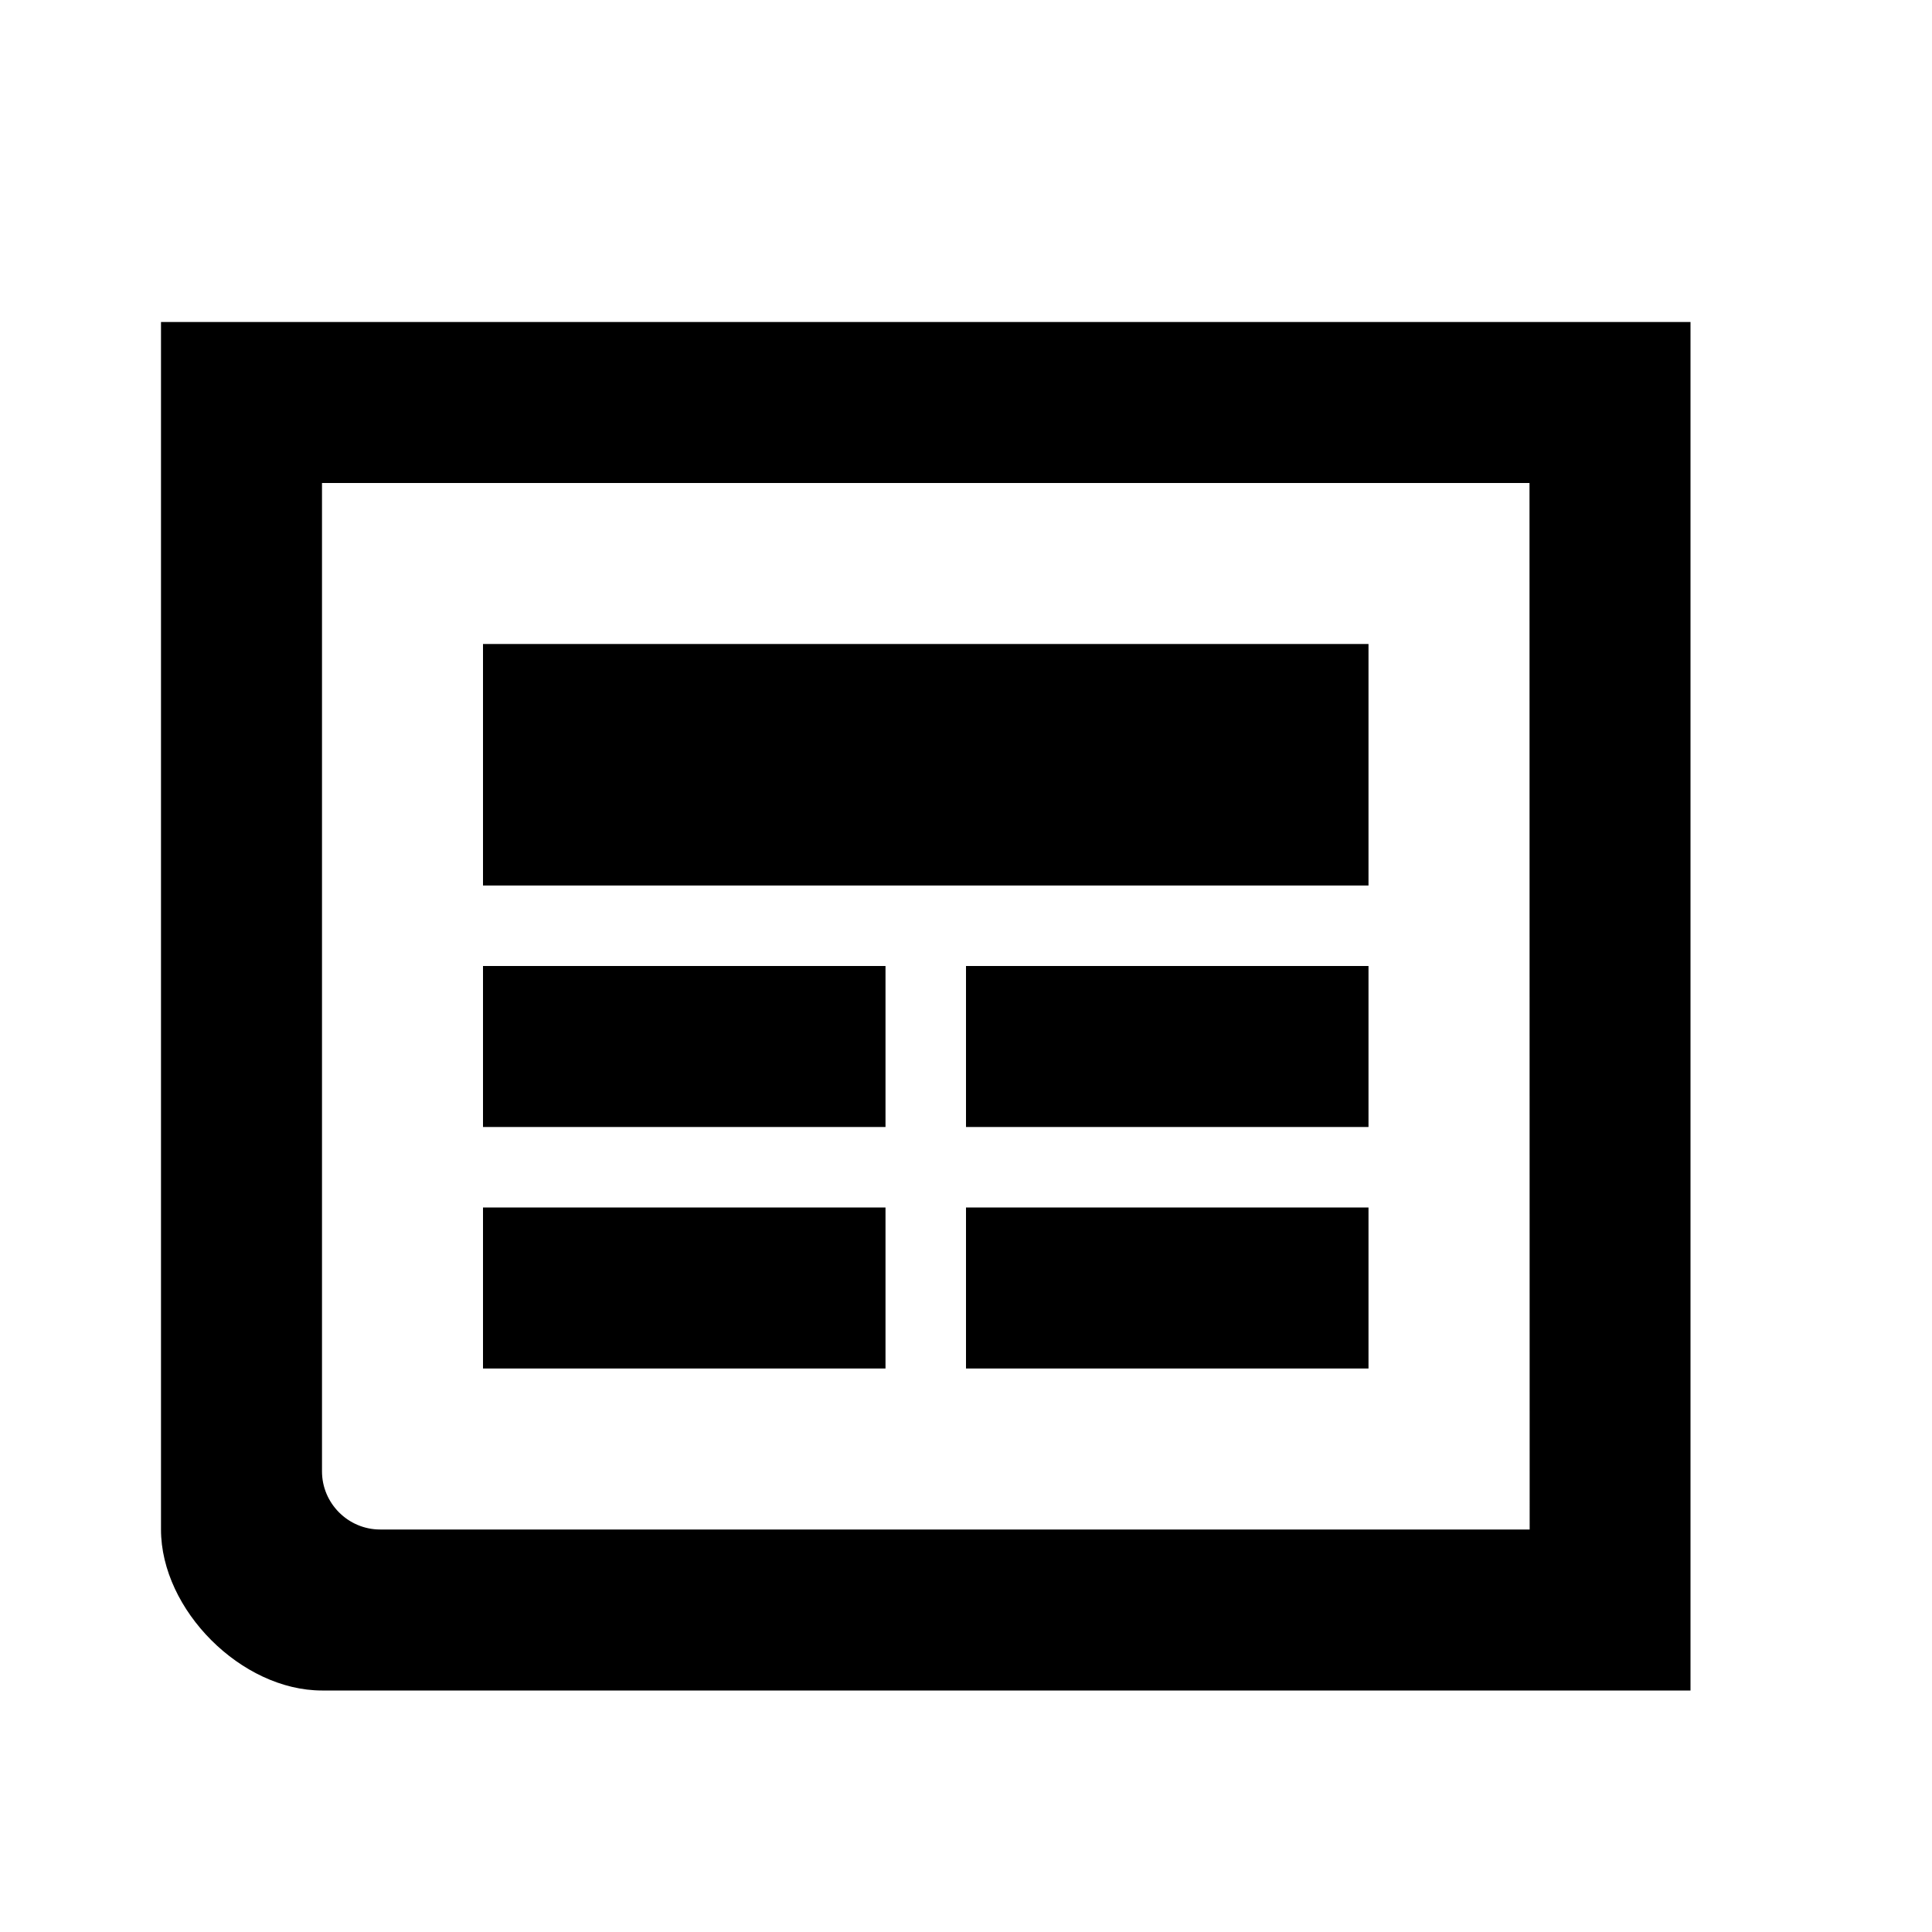
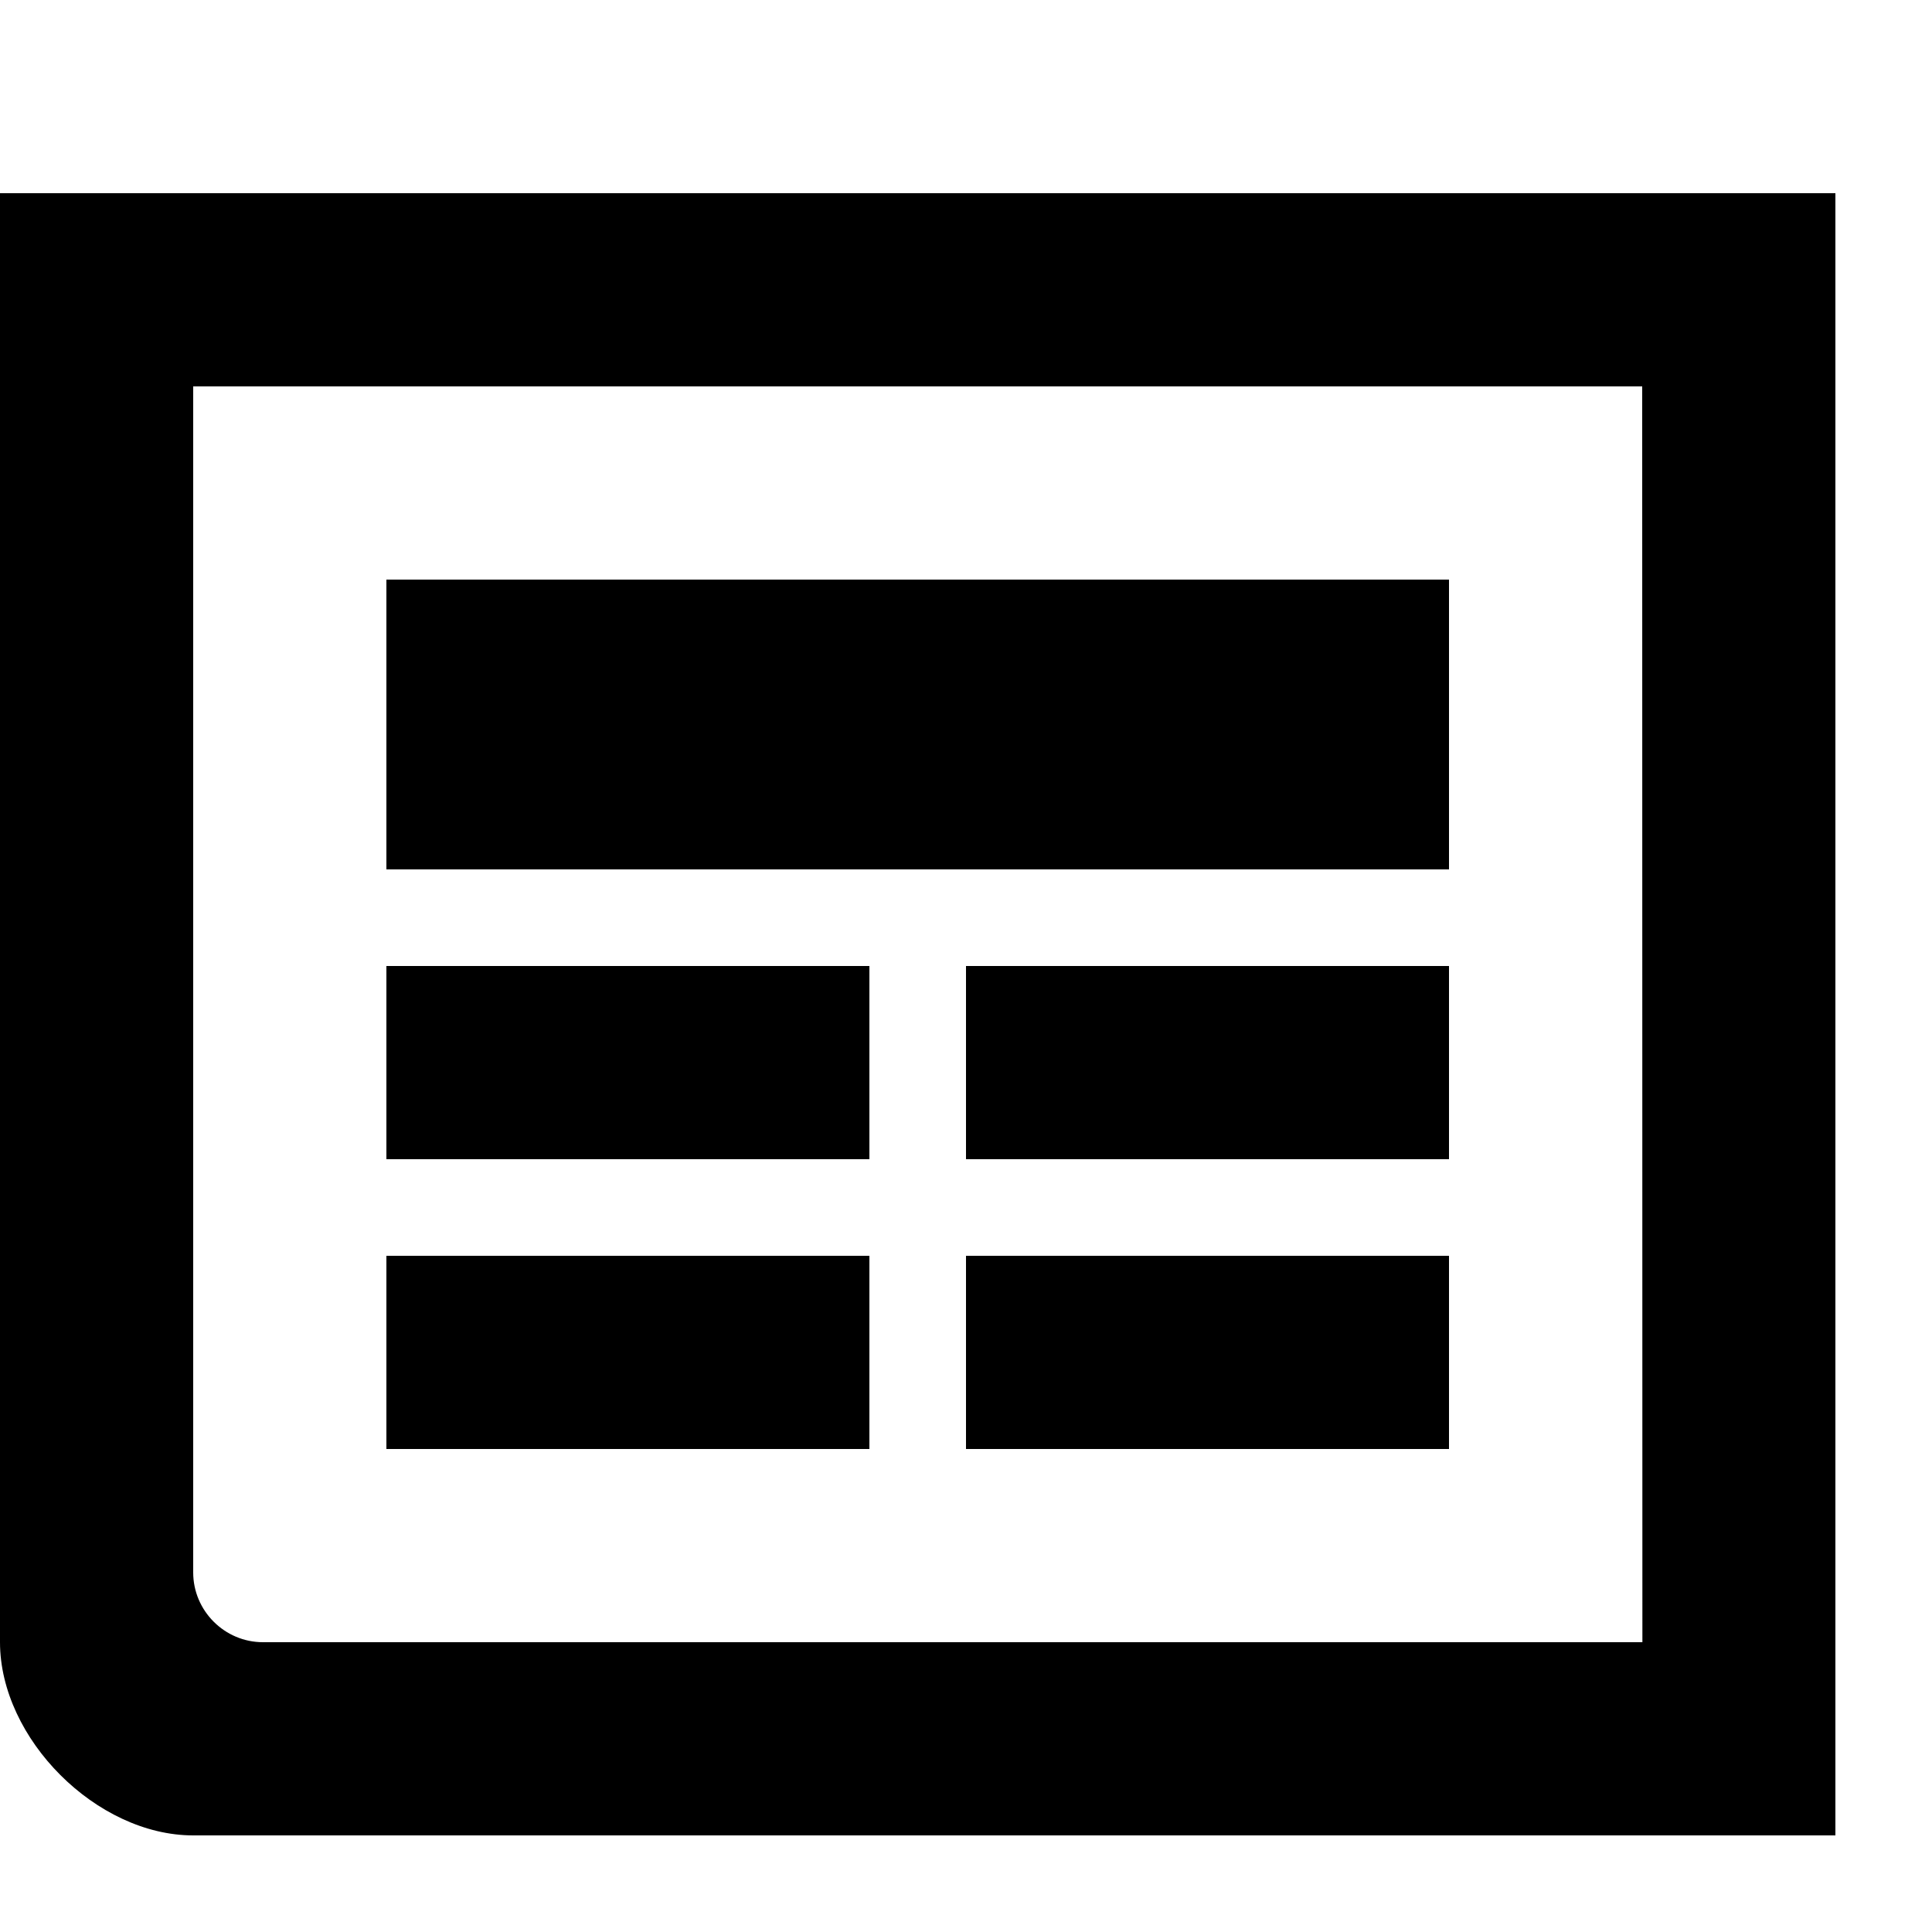
- <svg xmlns="http://www.w3.org/2000/svg" width="24" height="24" viewBox="0 0 24 24">
-   <g id="cite-news">
-     <path id="paper" d="M21 21h-17c-1 0-2-1-2-2v-15h19v17zm-17-15v12.278c0 .397.325.722.722.722h14.28l-.002-13h-15z" />
-     <path id="banner" d="M6 8h11v3h-11z" />
-     <path id="text1" d="M12 12h5v2h-5z" />
-     <path id="text2" d="M6 12h5v2h-5z" />
-     <path id="text3" d="M12 15h5v2h-5z" />
-     <path id="text4" d="M6 15h5v2h-5z" />
-   </g>
+ <svg xmlns="http://www.w3.org/2000/svg" width="20" height="20" viewBox="2 2 20 20">
+   <path id="paper" d="M21 21H4c-1 0-2-1-2-2V4h19v17zM4 6v12.278c0 .397.325.722.722.722h14.28L19 6H4z" />
+   <path id="banner" d="M6 8h11v3H6z" />
+   <path id="text1" d="M12 12h5v2h-5z" />
+   <path id="text2" d="M6 12h5v2H6z" />
+   <path id="text3" d="M12 15h5v2h-5z" />
+   <path id="text4" d="M6 15h5v2H6z" />
</svg>
